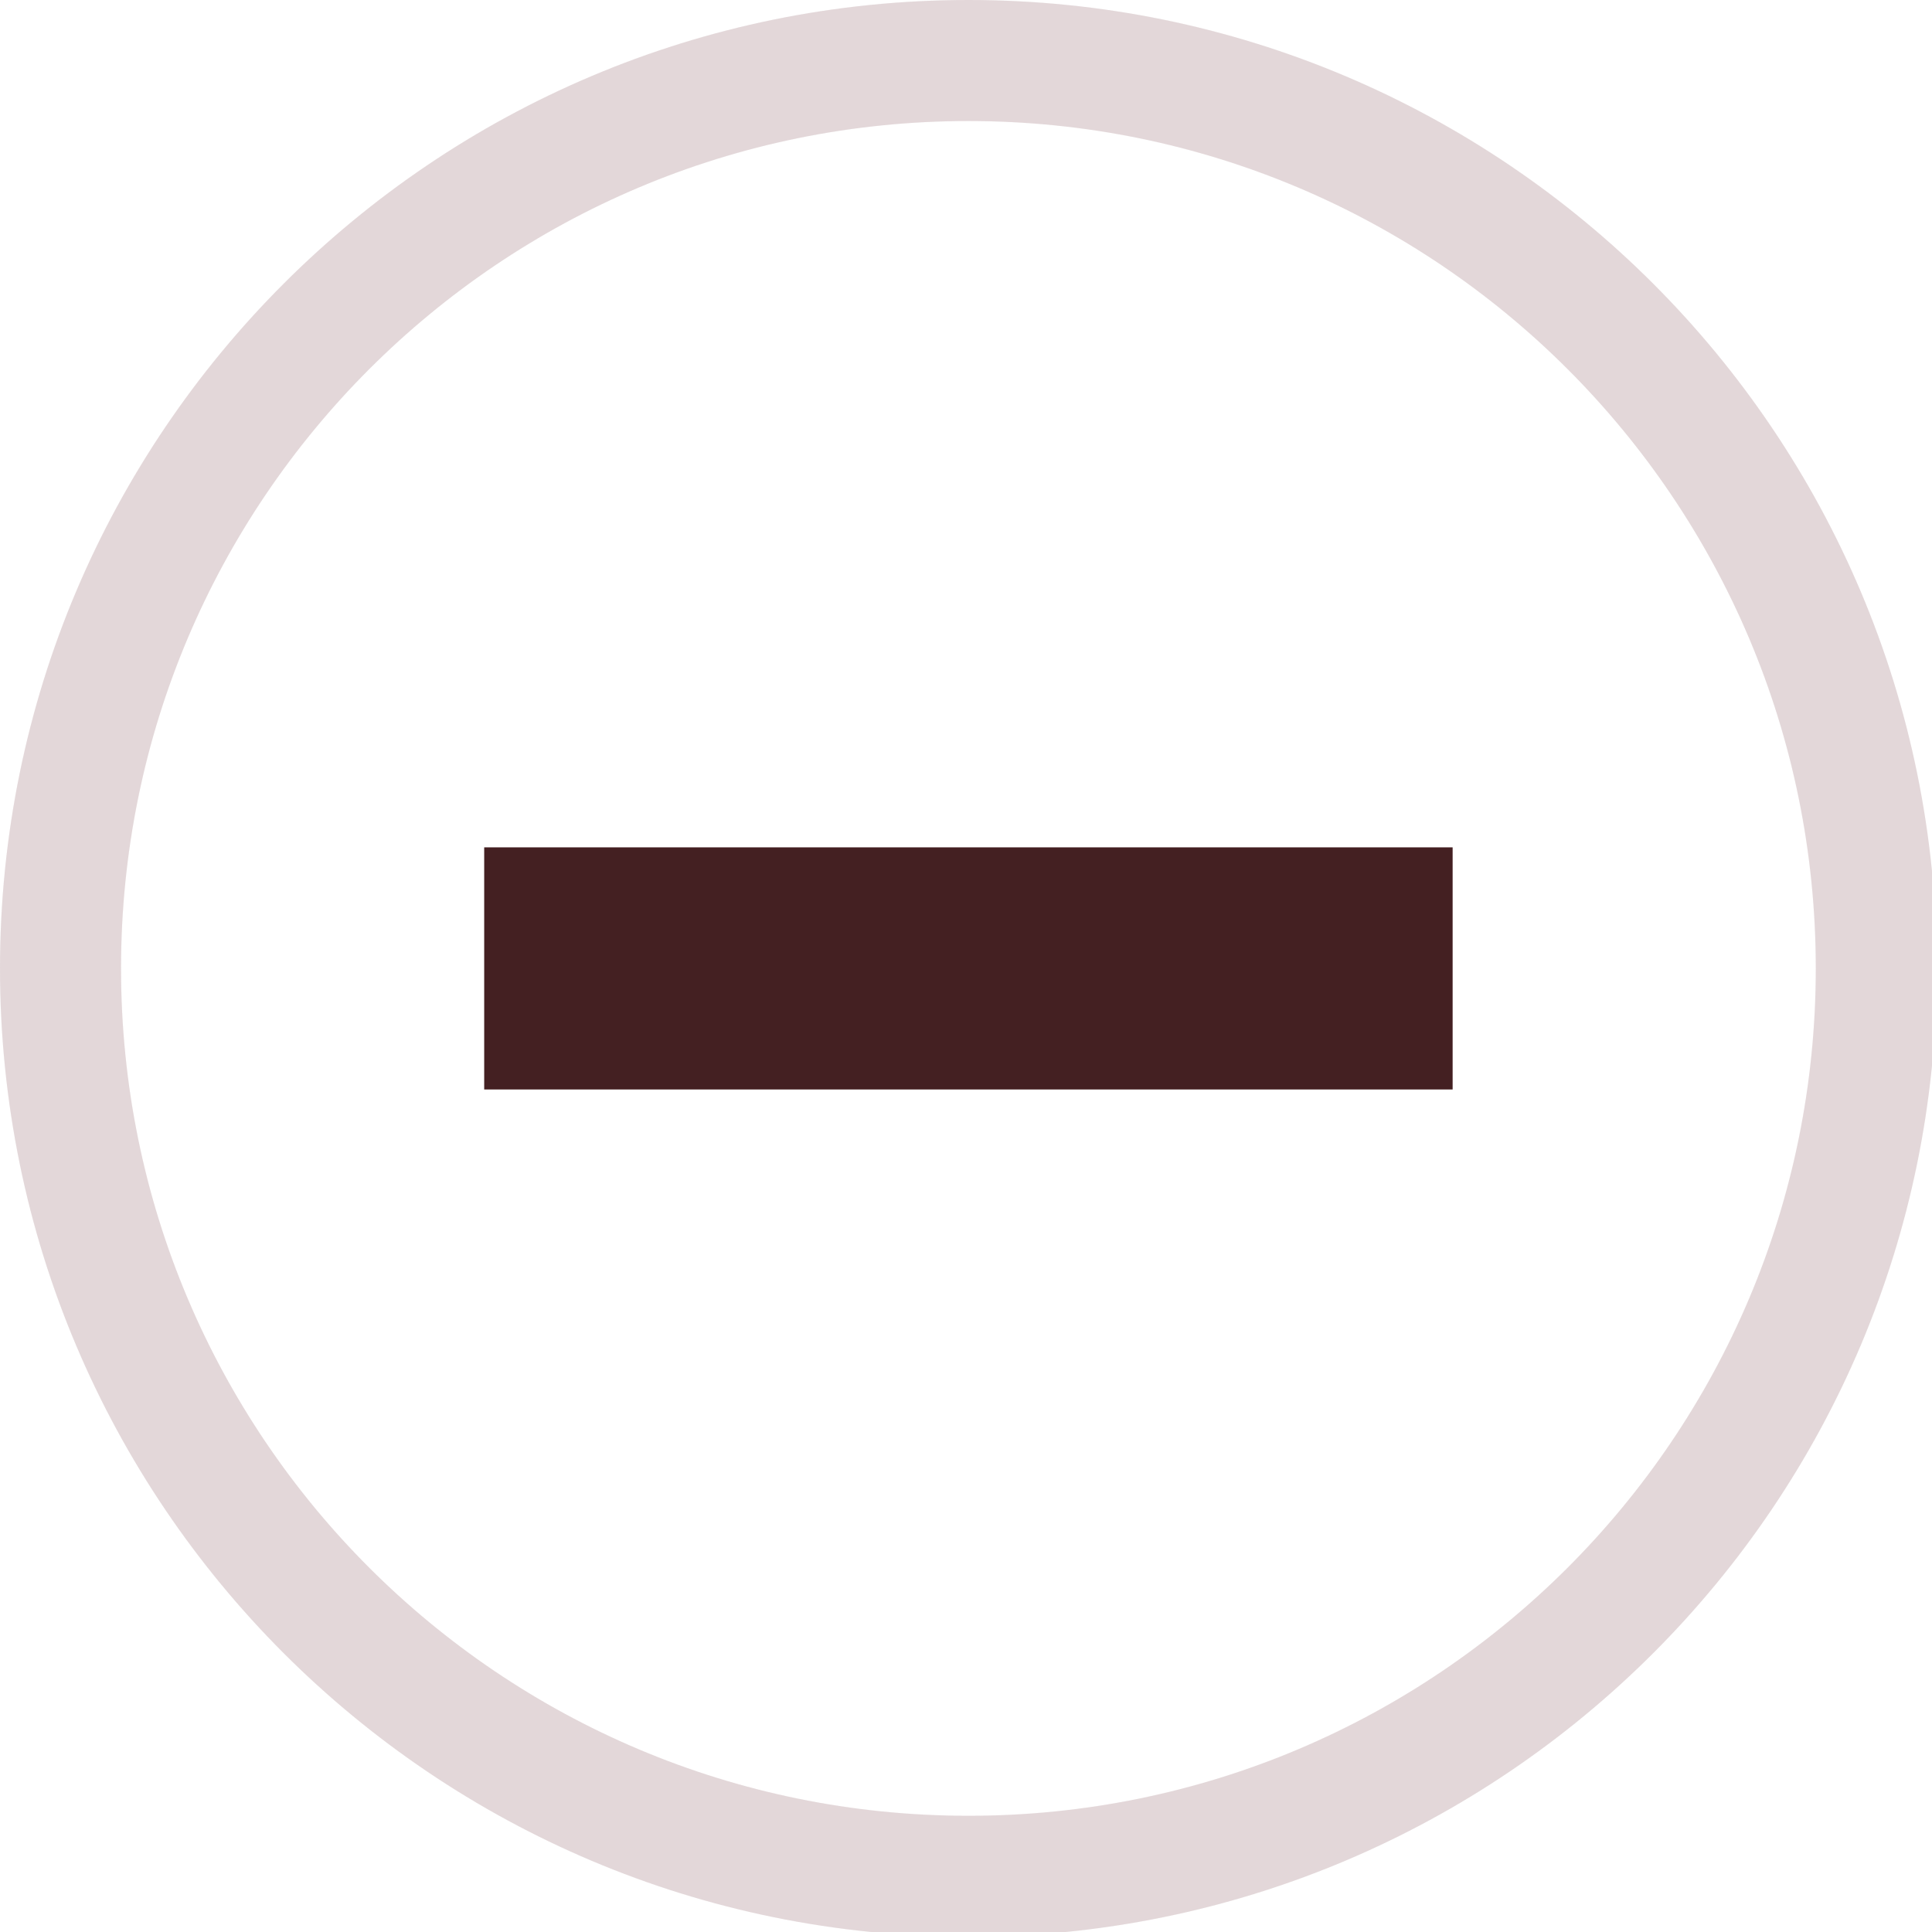
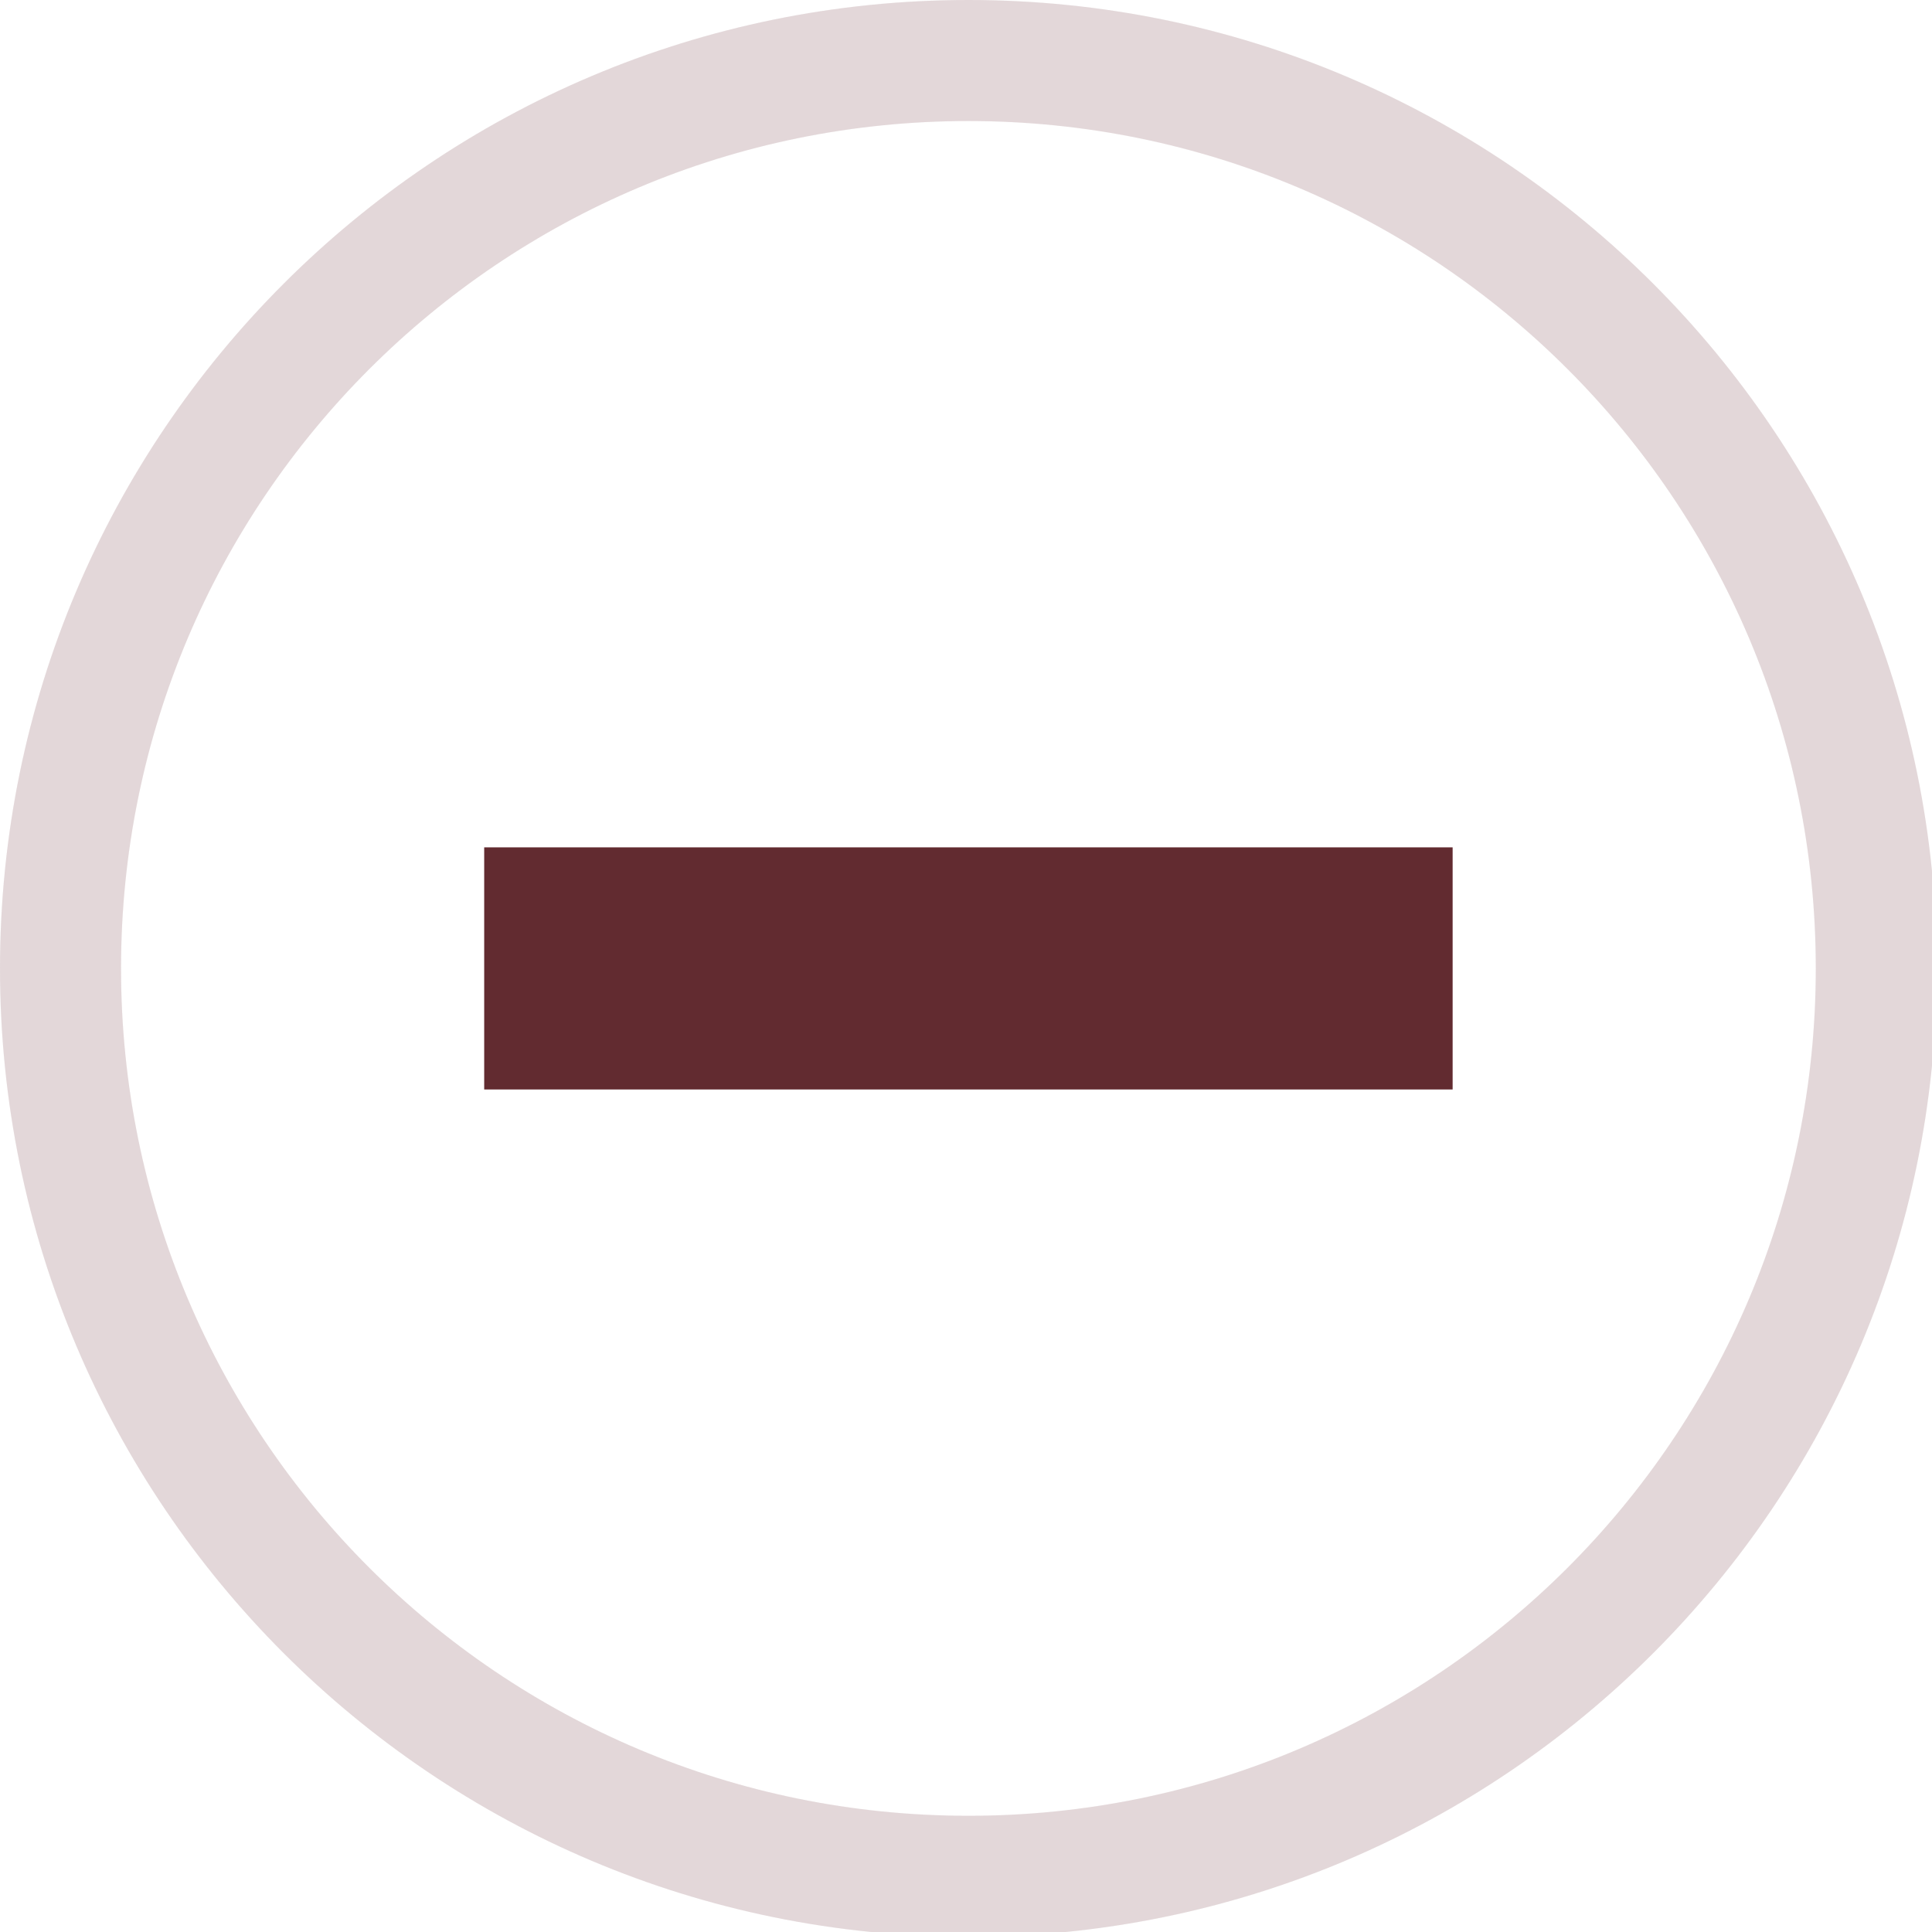
<svg xmlns="http://www.w3.org/2000/svg" width="133pt" height="133pt" viewBox="0 0 133 133" version="1.1">
  <g id="surface1">
    <path style=" stroke:none;fill-rule:nonzero;fill:#cebabf;fill-opacity:0.5;" d="M 66.668 0 C 29.852 0 0 29.852 0 66.668 C 0 103.484 29.852 133.332 66.668 133.332 C 103.484 133.332 133.332 103.484 133.332 66.668 C 133.332 29.852 103.484 0 66.668 0 Z M 66.668 8.332 C 98.895 8.332 125 34.441 125 66.668 C 125 98.895 98.895 125 66.668 125 C 34.441 125 8.332 98.895 8.332 66.668 C 8.332 34.441 34.441 8.332 66.668 8.332 Z M 66.668 8.332 " />
    <path style=" stroke:none;fill-rule:nonzero;fill:#cebabf;fill-opacity:0.15;" d="M 66.668 0 C 29.852 0 0 29.852 0 66.668 C 0 103.484 29.852 133.332 66.668 133.332 C 103.484 133.332 133.332 103.484 133.332 66.668 C 133.332 29.852 103.484 0 66.668 0 Z M 66.668 8.332 C 98.895 8.332 125 34.441 125 66.668 C 125 98.895 98.895 125 66.668 125 C 34.441 125 8.332 98.895 8.332 66.668 C 8.332 34.441 34.441 8.332 66.668 8.332 Z M 66.668 8.332 " />
-     <path style=" stroke:none;fill-rule:nonzero;fill:#442022;fill-opacity:1;" d="M 33.332 58.332 L 100 58.332 L 100 75 L 33.332 75 Z M 33.332 58.332 " />
+     <path style=" stroke:none;fill-rule:nonzero;fill:#622b30;fill-opacity:1;" d="M 33.332 58.332 L 100 58.332 L 100 75 L 33.332 75 Z M 33.332 58.332 " />
  </g>
</svg>
